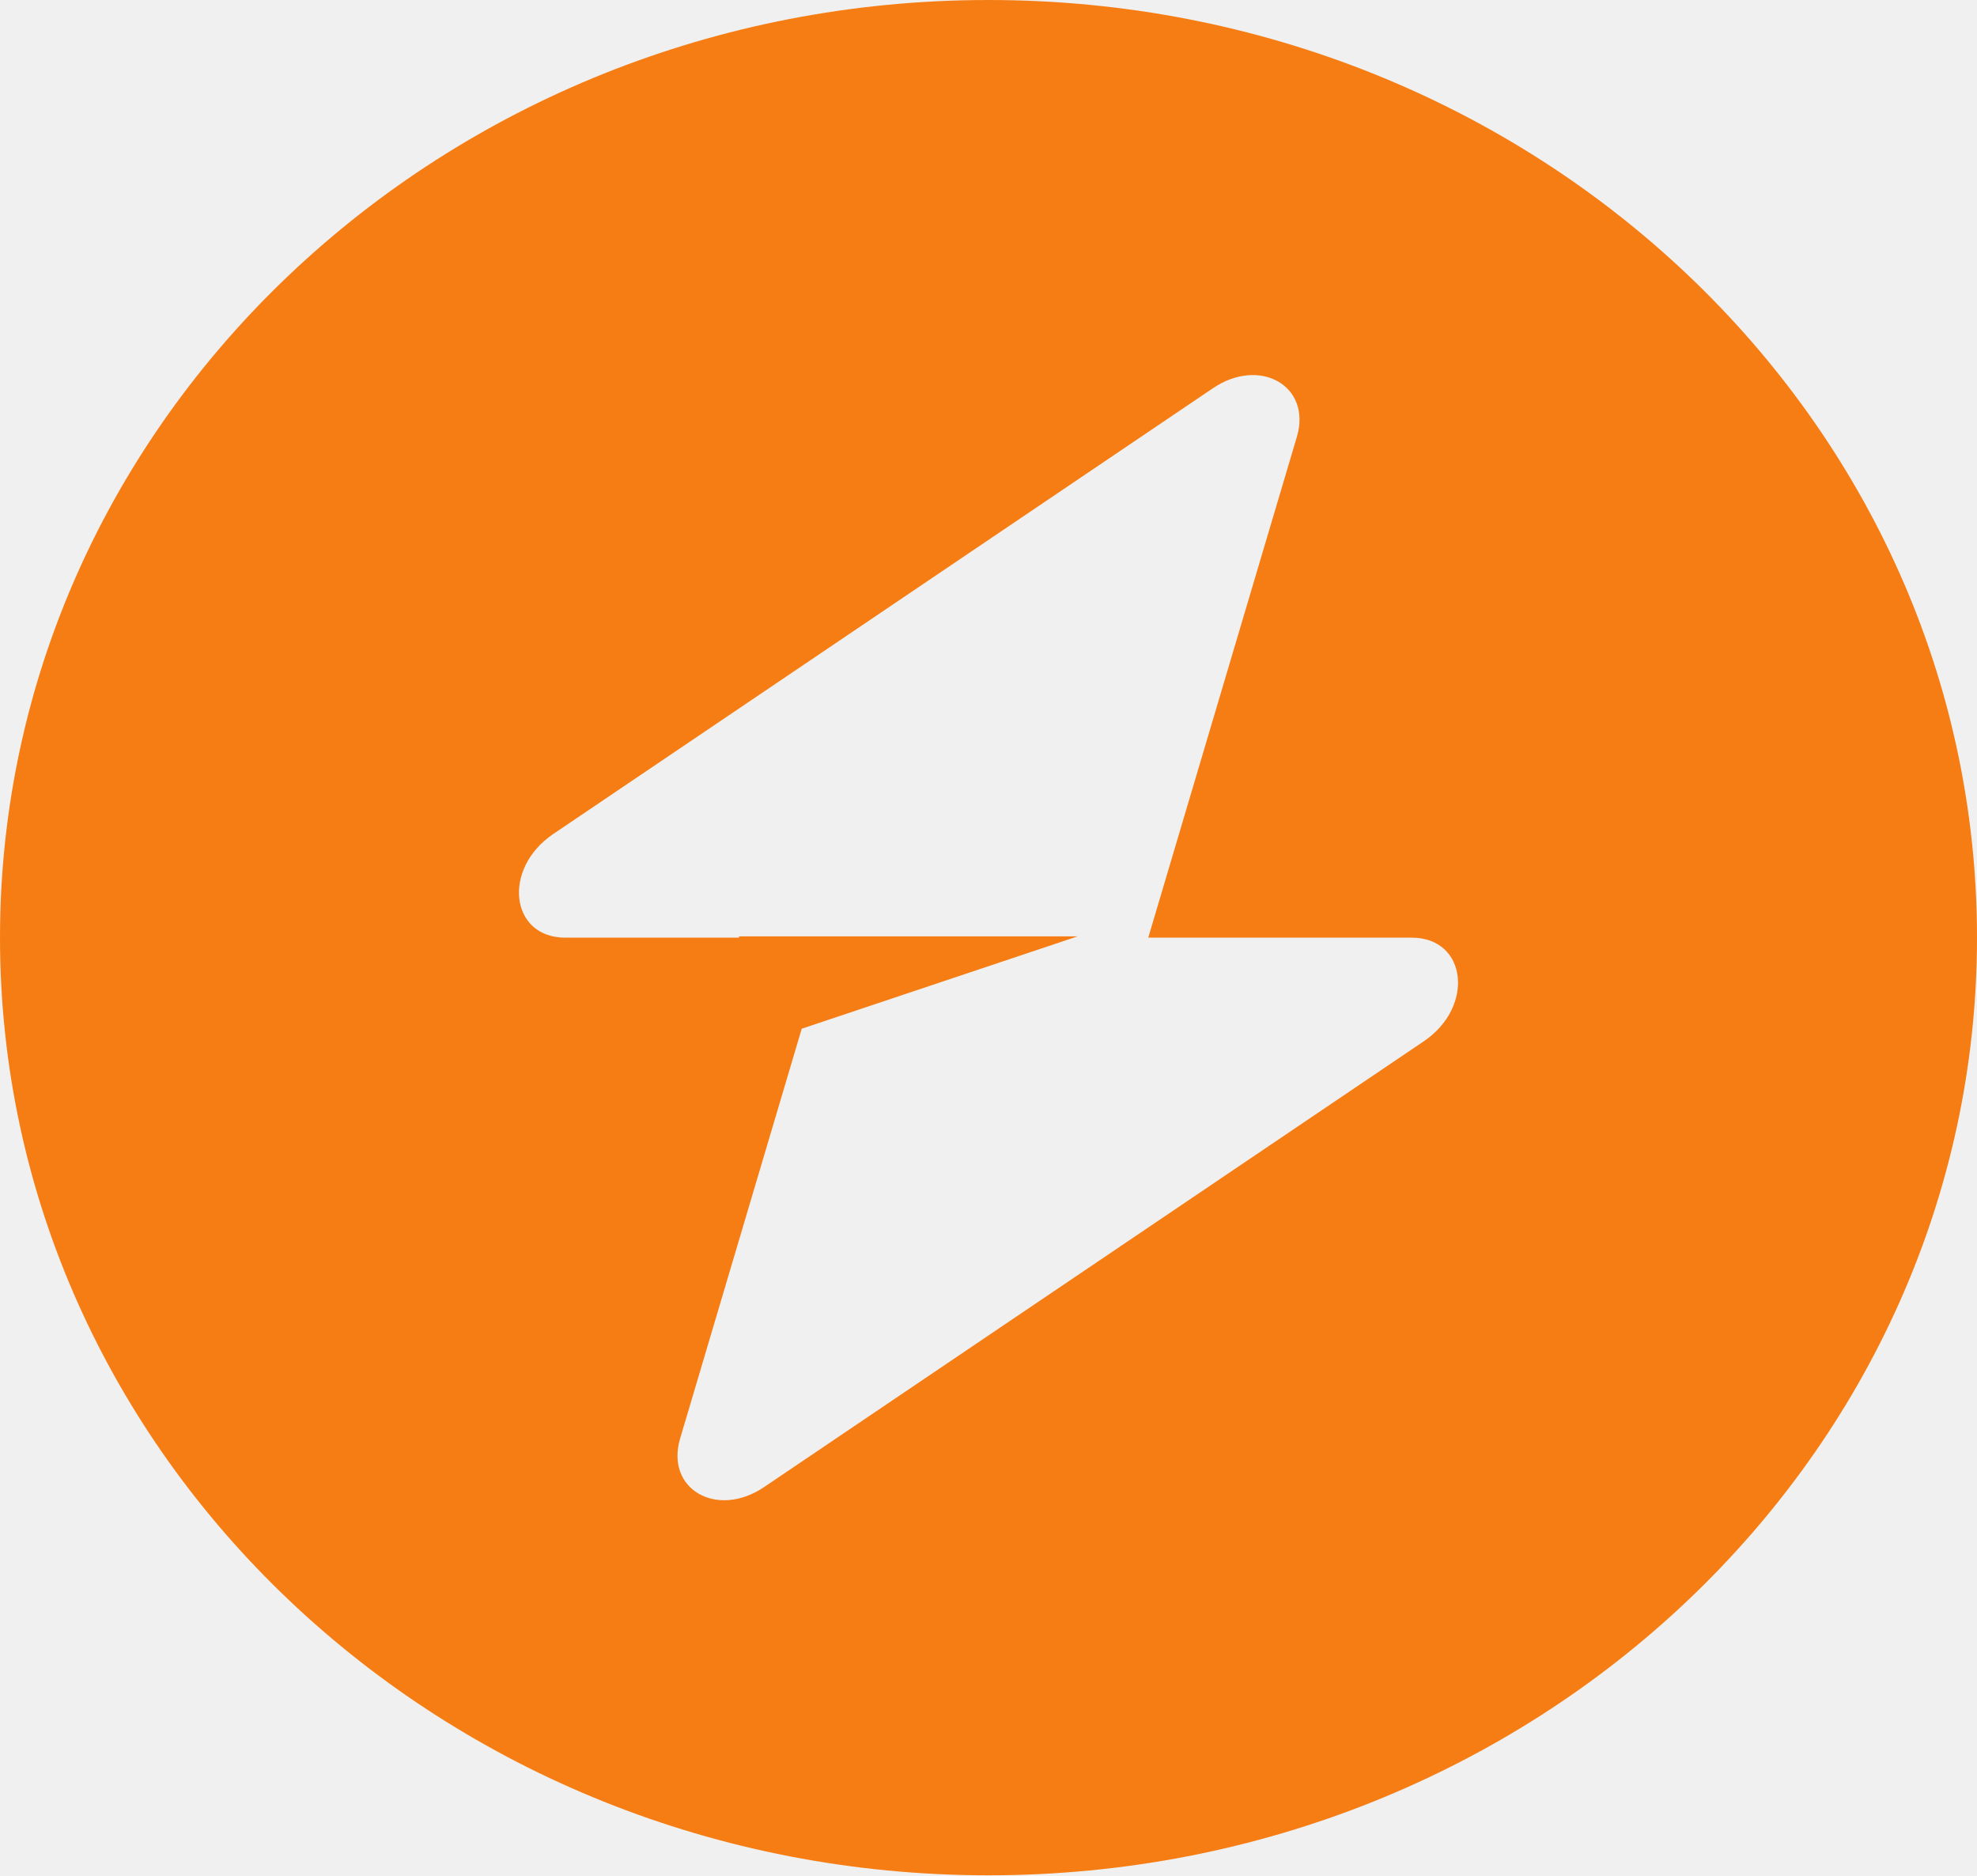
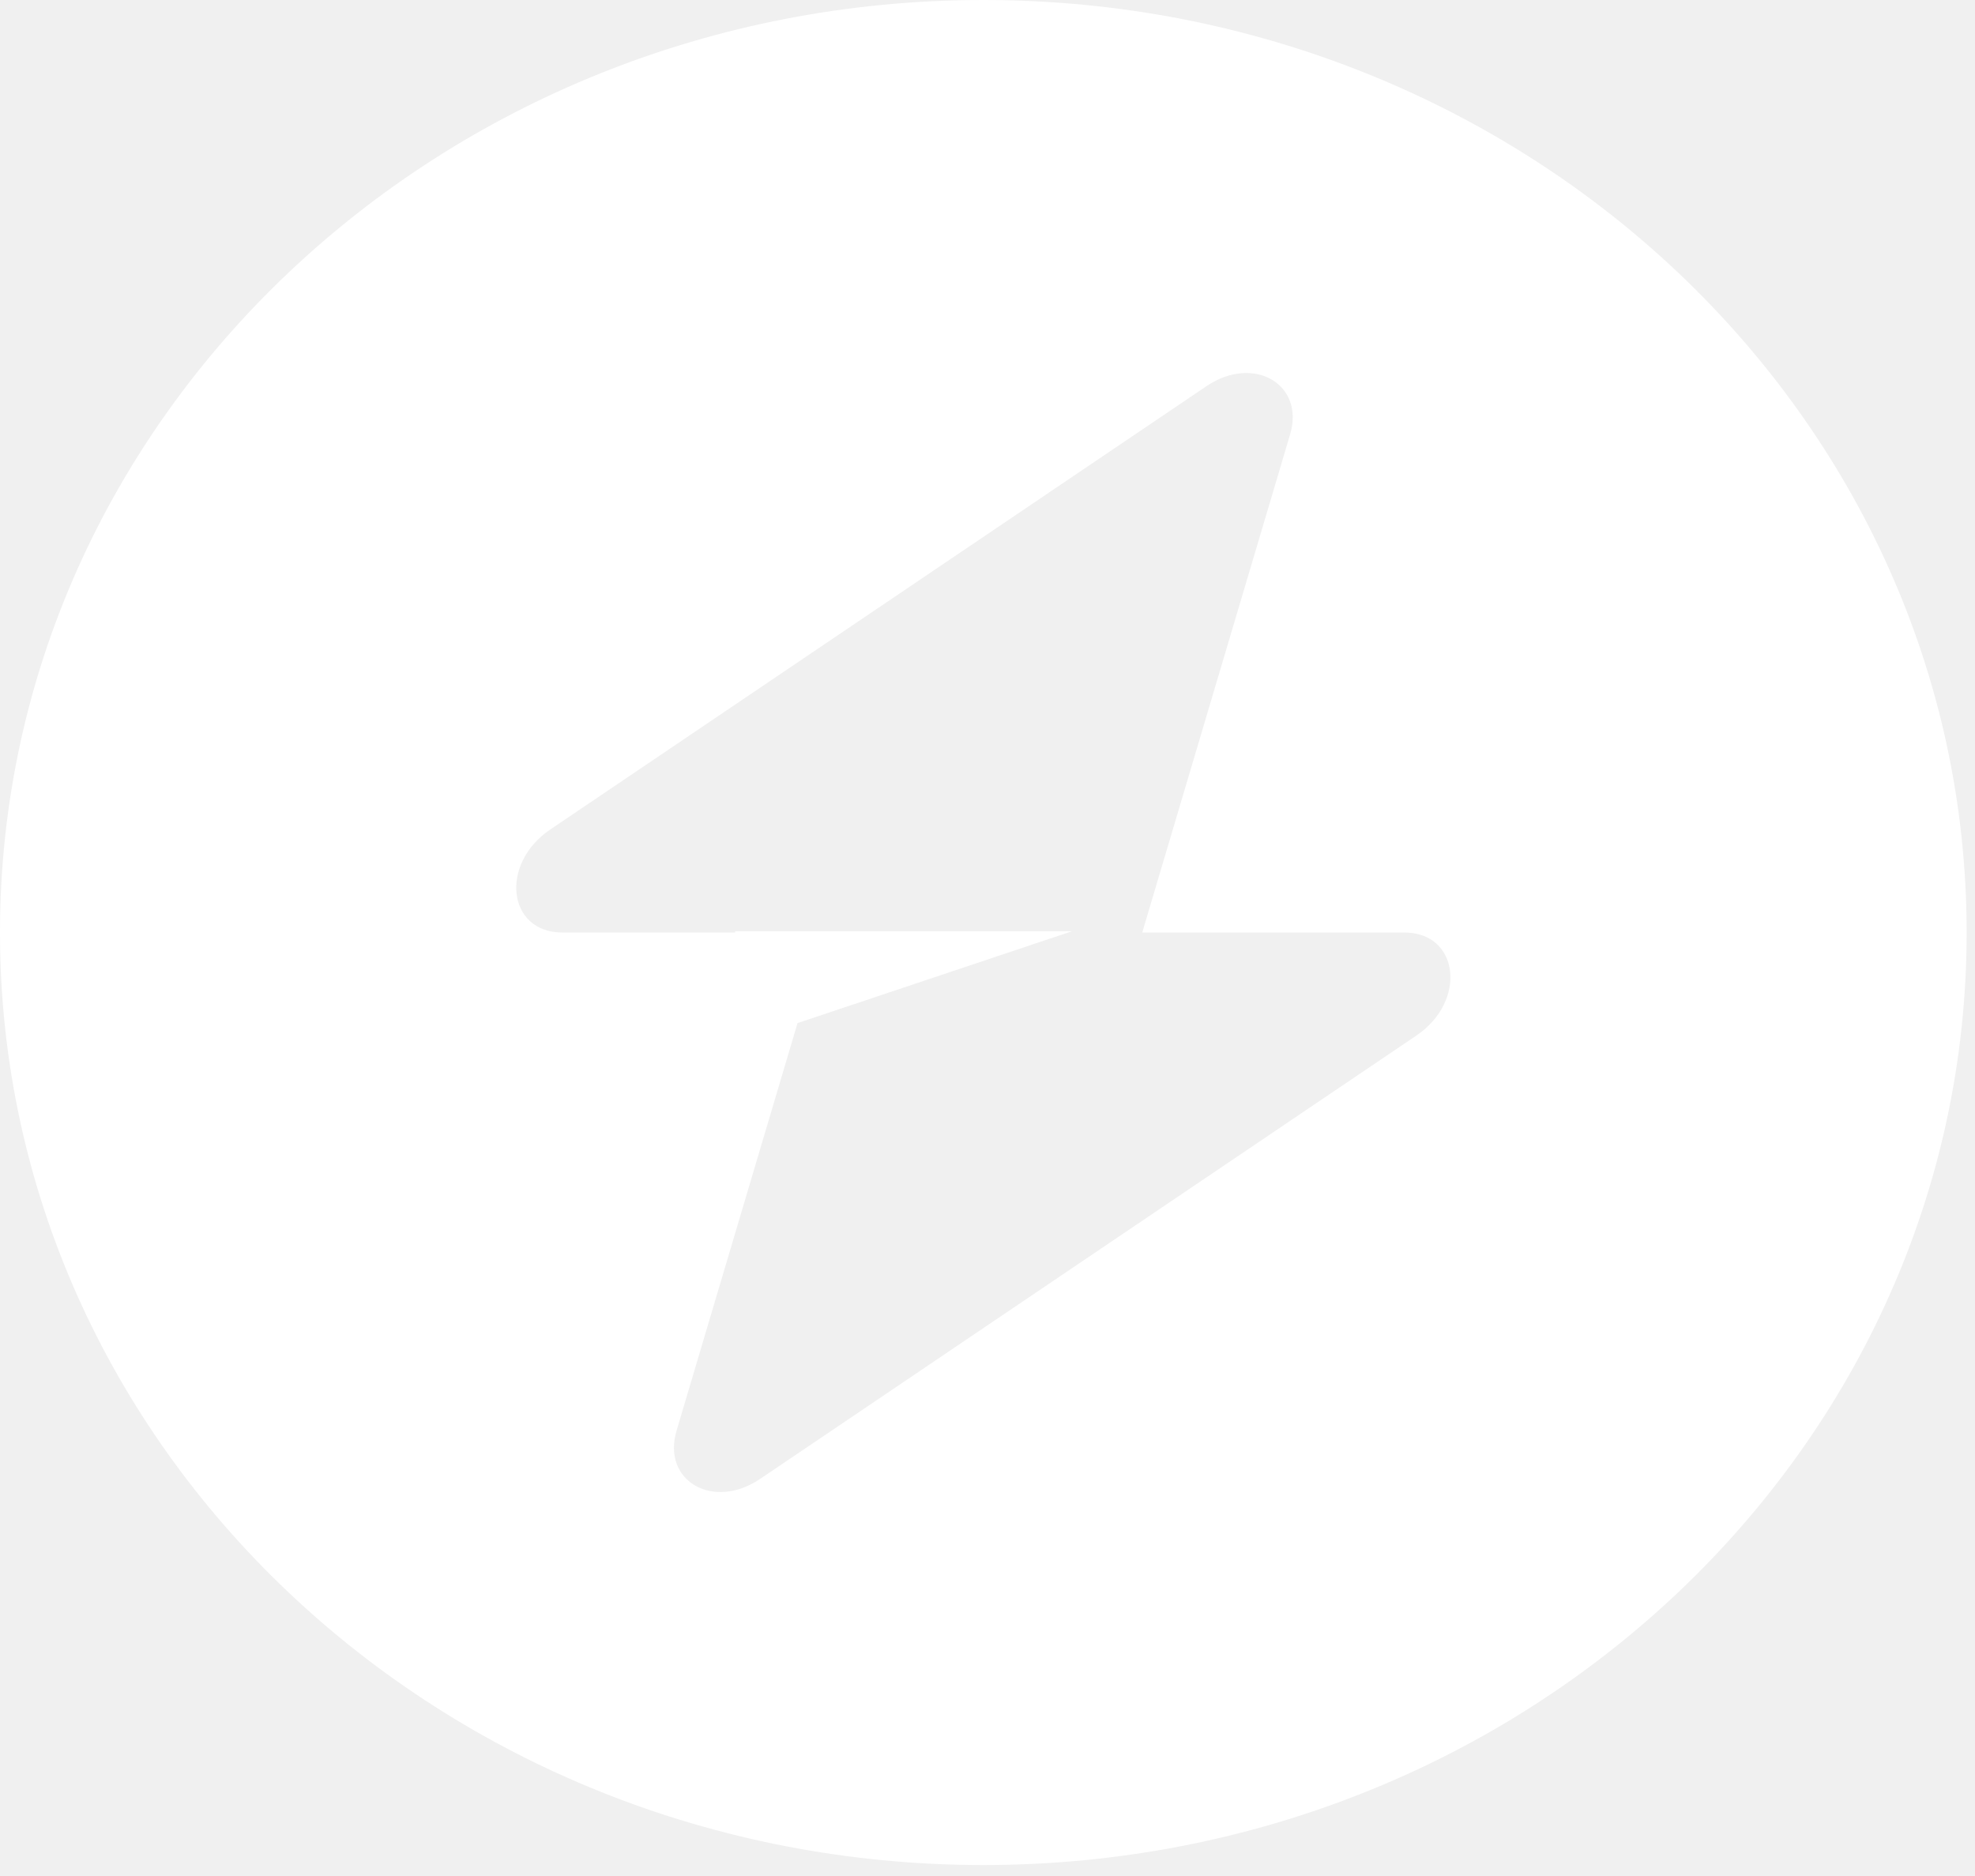
- <svg xmlns="http://www.w3.org/2000/svg" width="97" height="92" viewBox="0 0 97 92" fill="none">
-   <path fill-rule="evenodd" clip-rule="evenodd" d="M48.5 92C75.286 92 97 71.405 97 46C97 20.595 75.286 0 48.5 0C21.714 0 0 20.595 0 46C0 71.405 21.714 92 48.5 92ZM63.63 21.429C64.367 18.948 61.828 17.48 59.51 19.047L27.143 40.916C24.629 42.615 25.024 46 27.737 46H36.26V45.937H52.871L39.336 50.467L33.37 70.571C32.633 73.053 35.172 74.52 37.49 72.953L69.857 51.084C72.371 49.385 71.975 46 69.263 46H56.338L63.63 21.429Z" fill="#F67D14" />
+ <svg xmlns="http://www.w3.org/2000/svg" width="60" height="57" viewBox="0 0 60 57" fill="none">
+   <path fill-rule="evenodd" clip-rule="evenodd" d="M29.873 56.667C46.372 56.667 59.746 43.981 59.746 28.333C59.746 12.685 46.372 0 29.873 0C13.375 0 0 12.685 0 28.333C0 43.981 13.375 56.667 29.873 56.667ZM39.193 13.199C39.646 11.671 38.083 10.767 36.654 11.732L16.719 25.202C15.17 26.248 15.414 28.333 17.085 28.333H22.334V28.295H32.566L24.229 31.085L20.554 43.468C20.1 44.996 21.664 45.9 23.092 44.935L43.028 31.465C44.577 30.418 44.333 28.333 42.662 28.333H34.701L39.193 13.199Z" fill="white" />
</svg>
